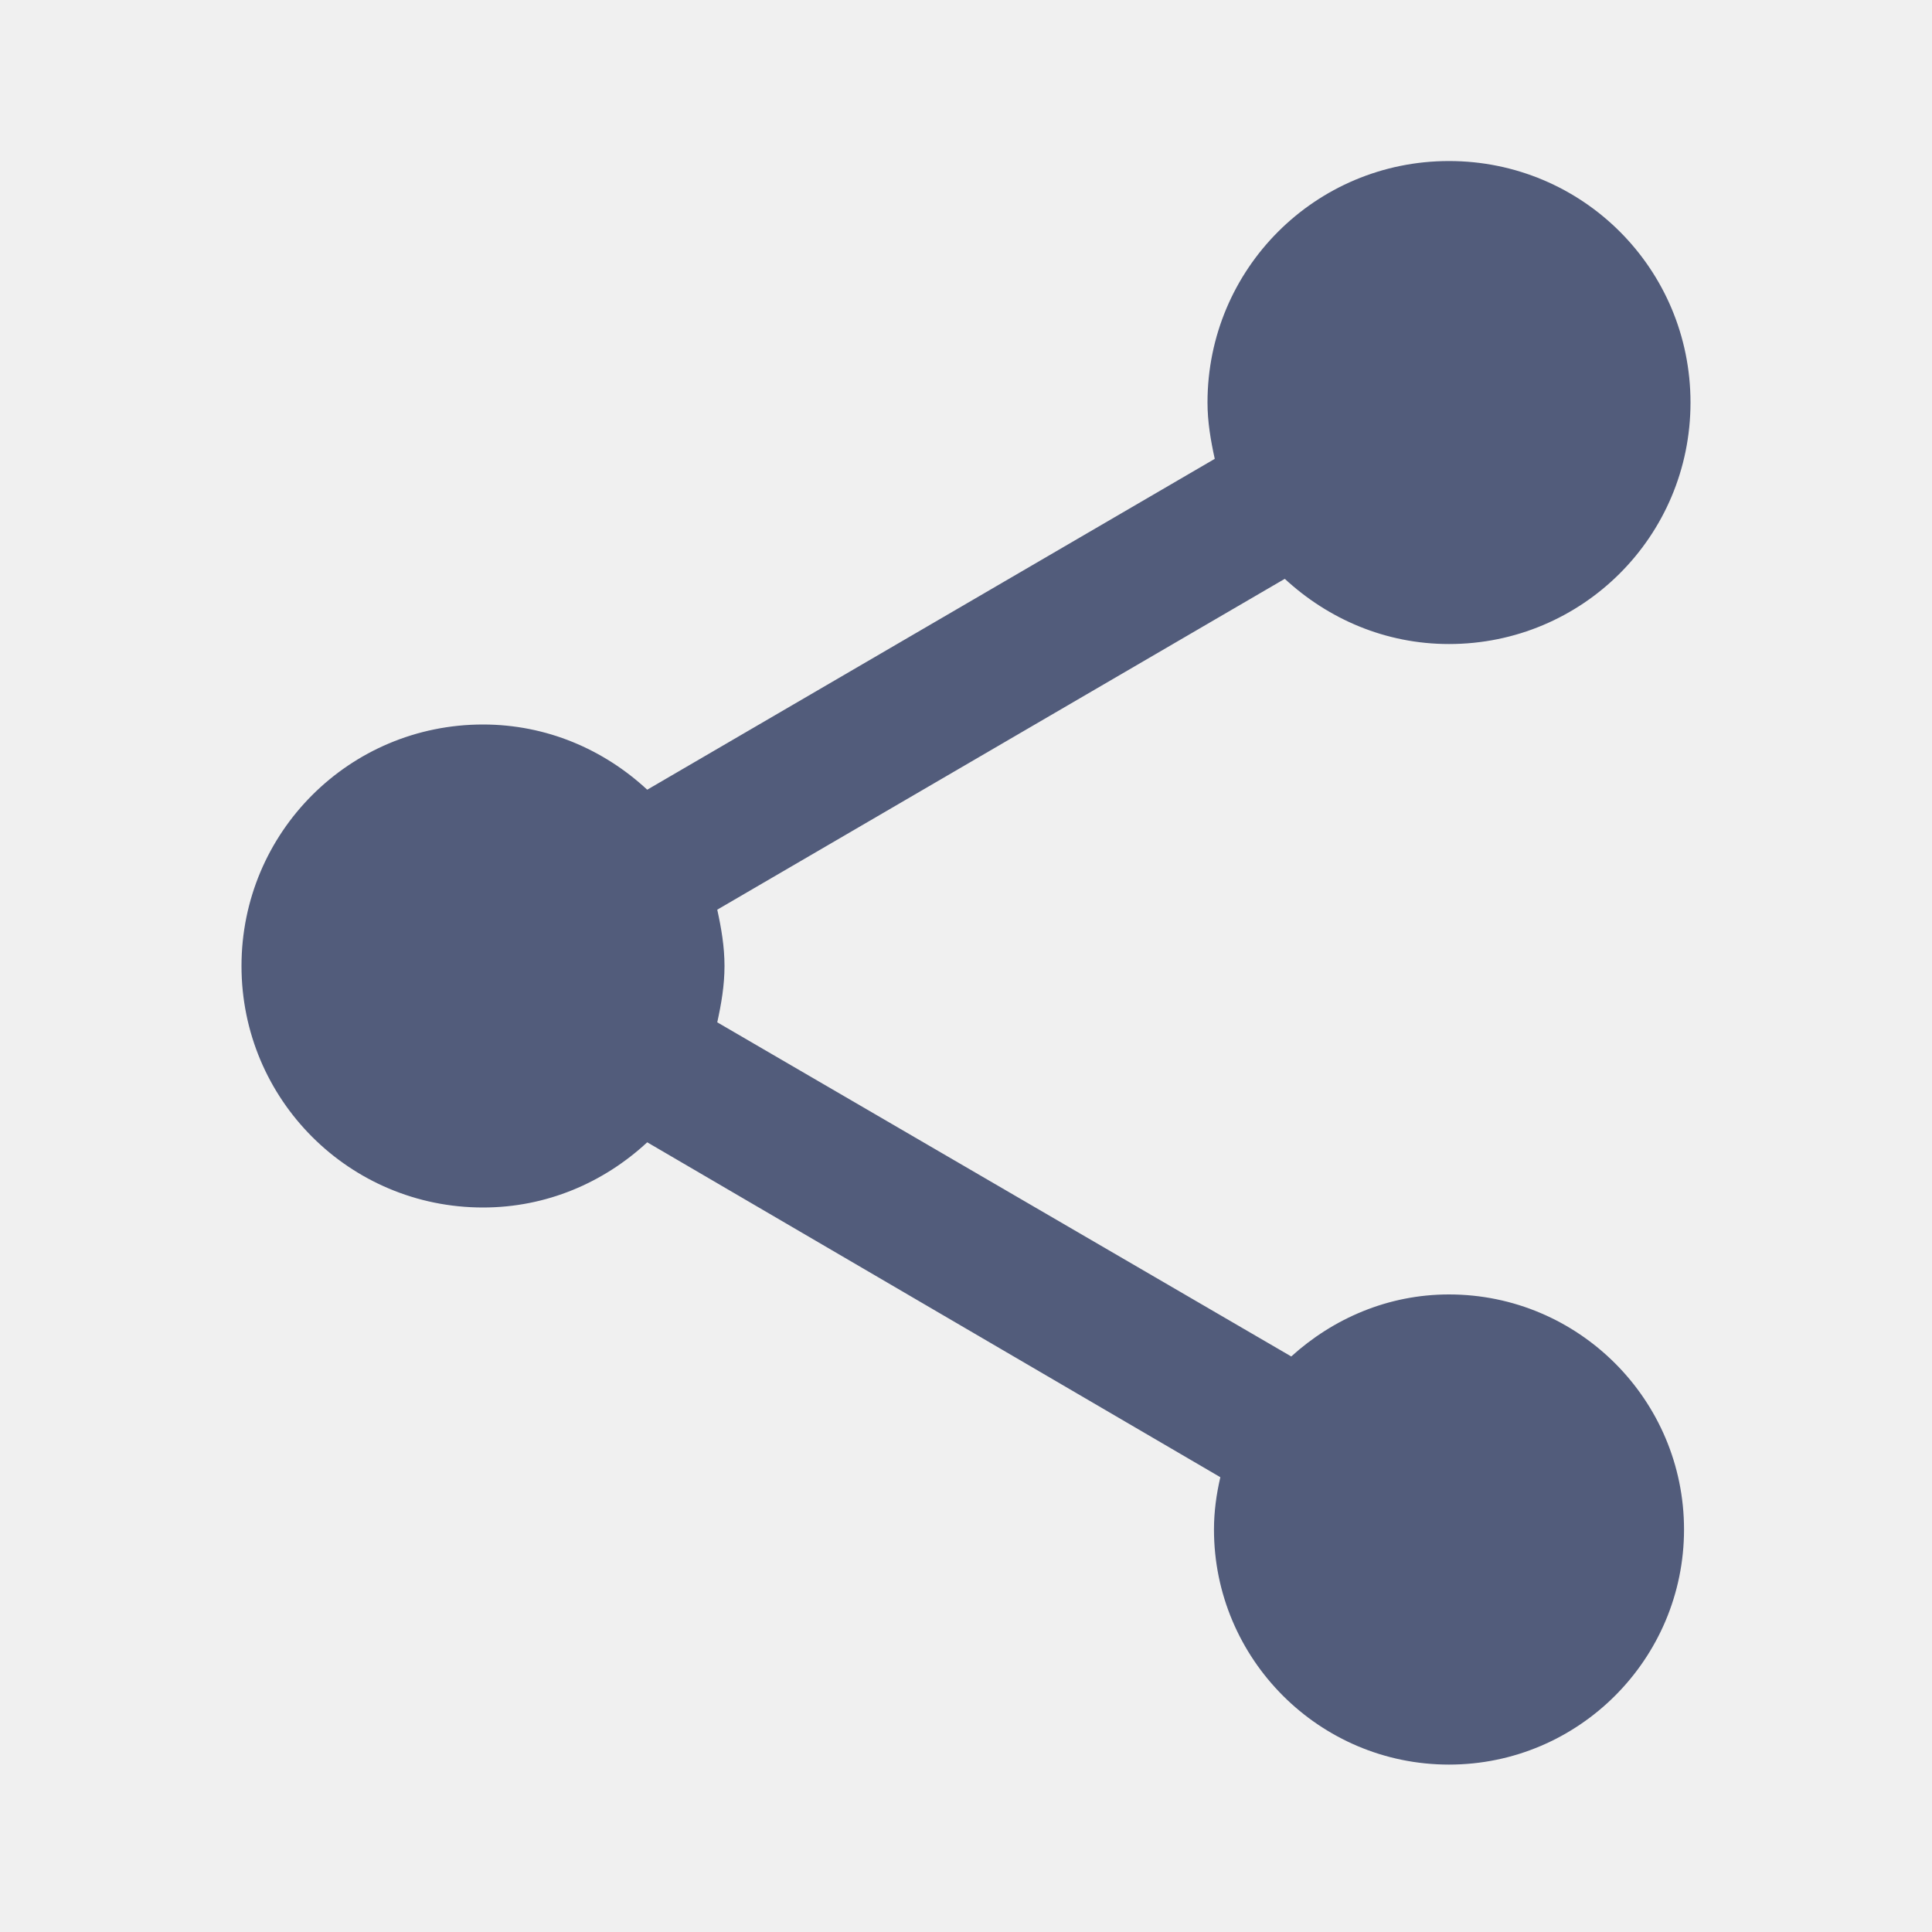
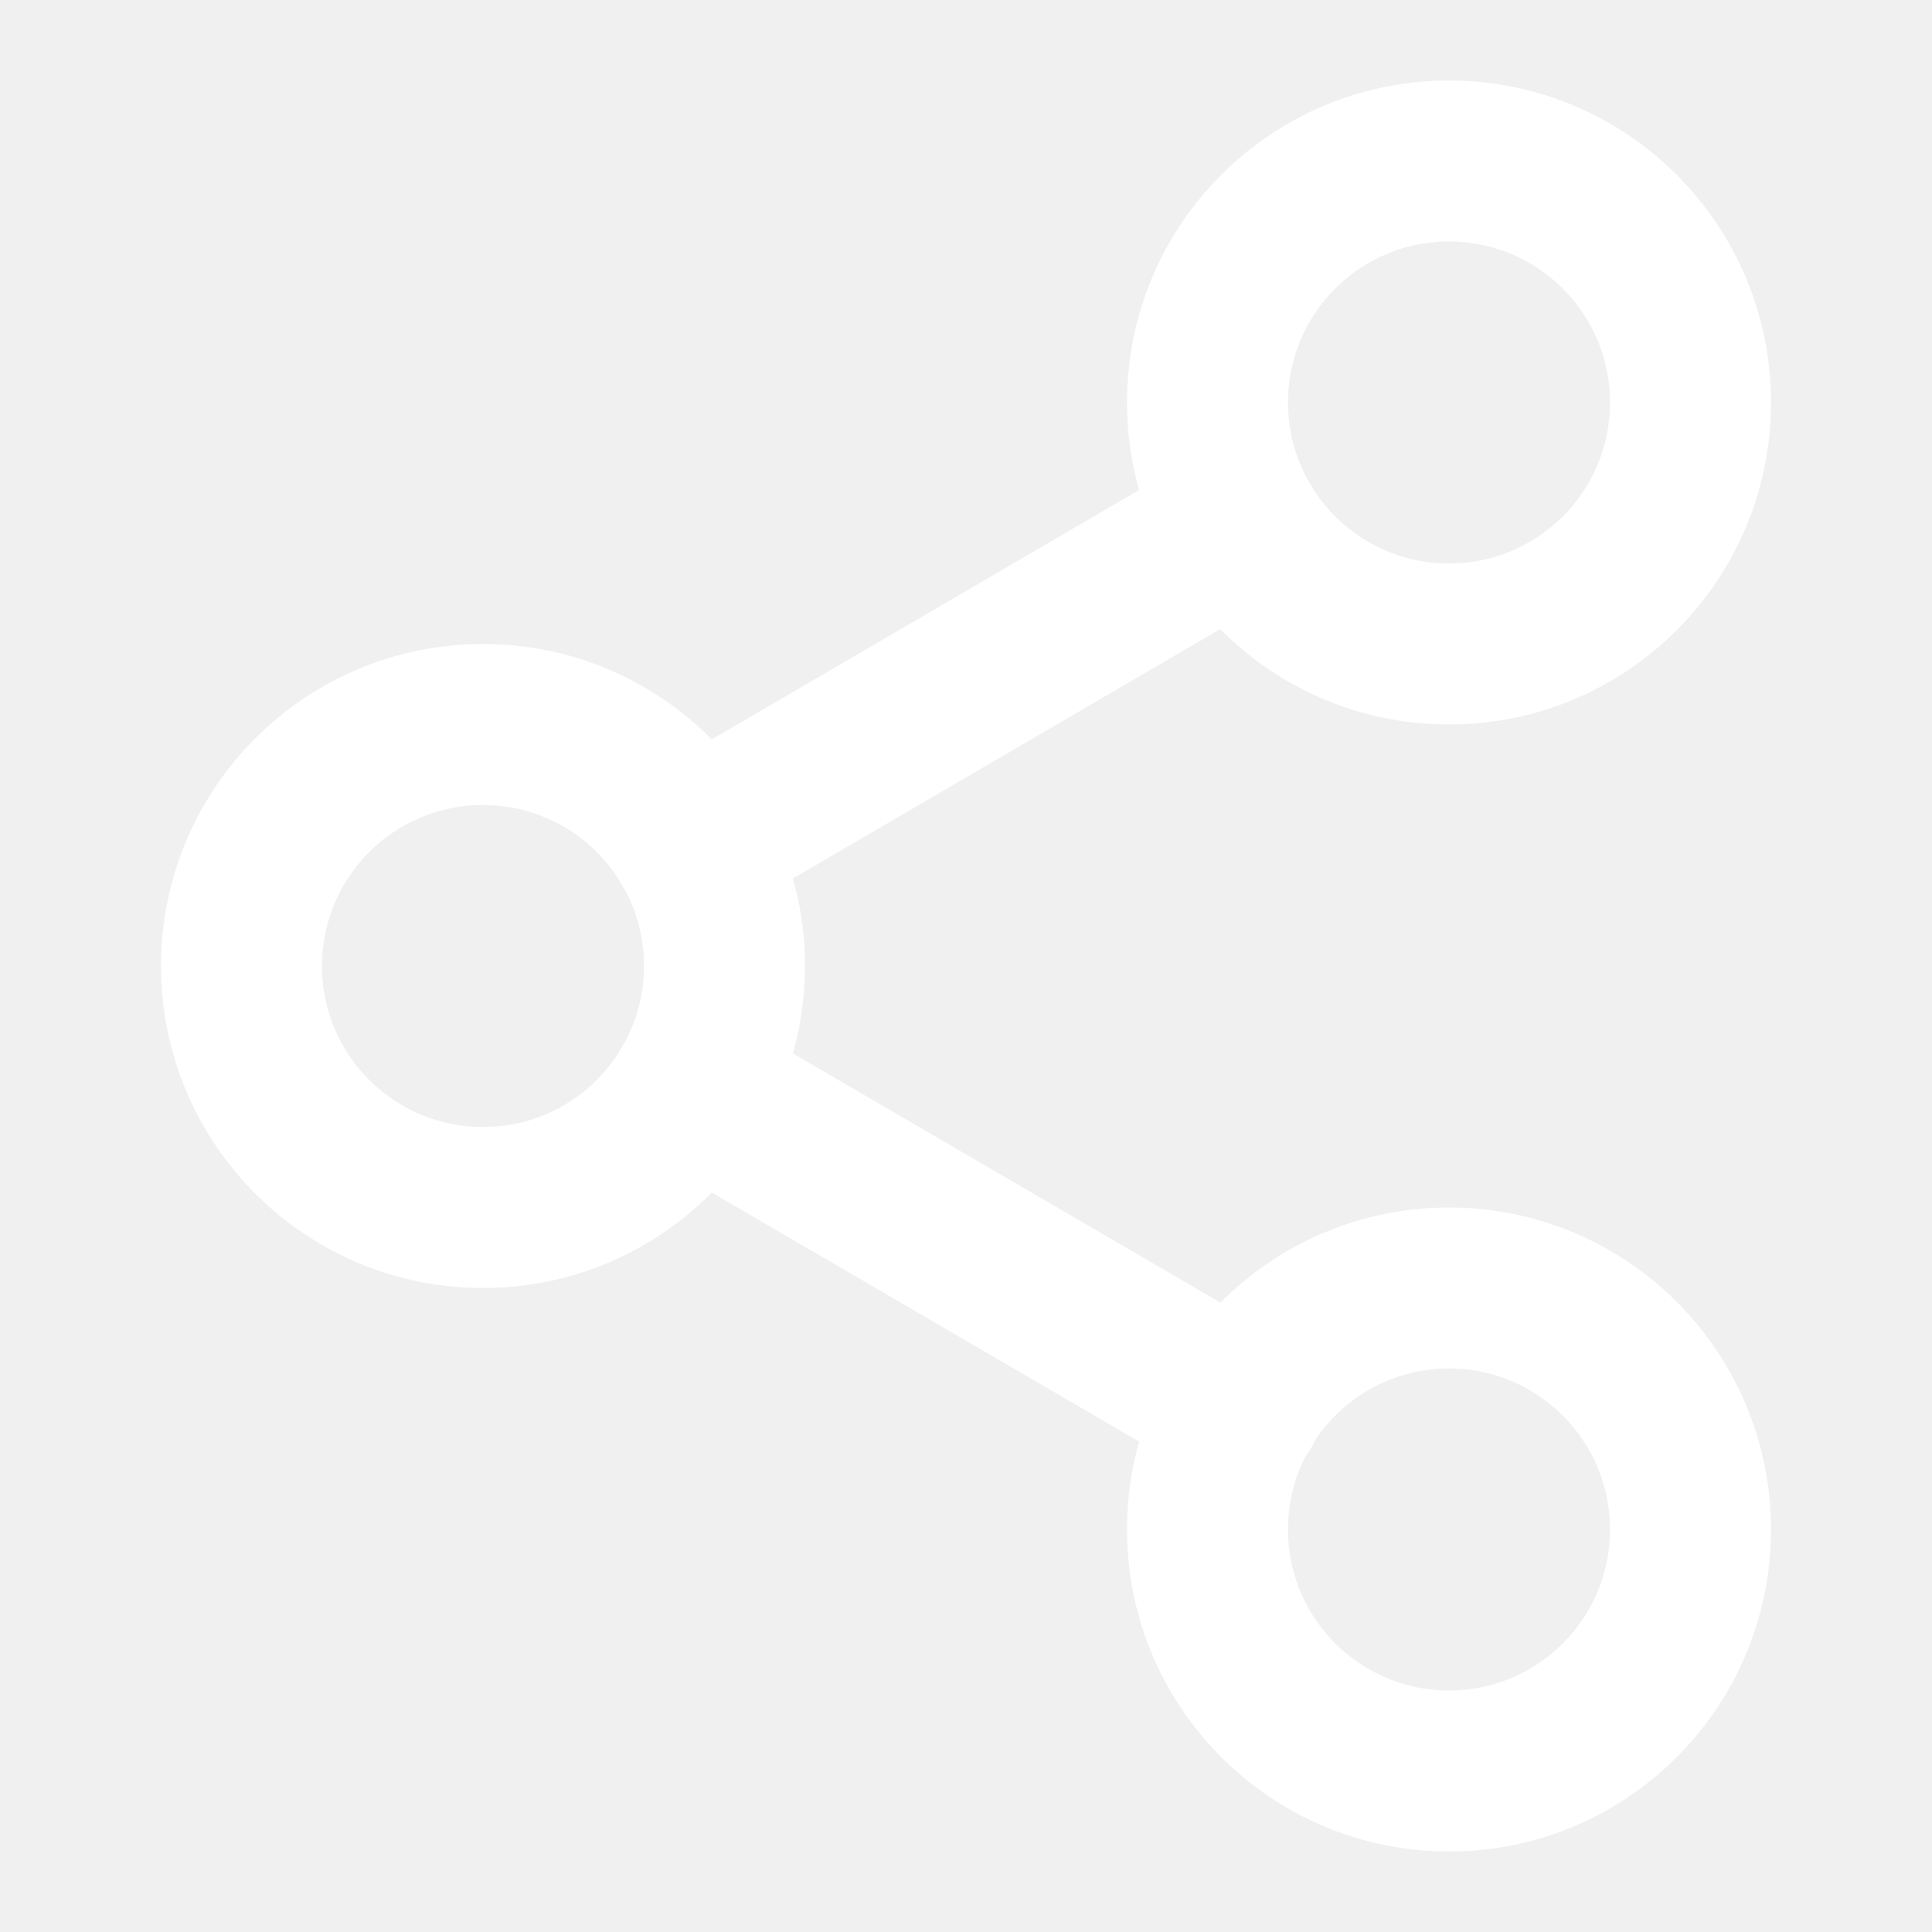
- <svg xmlns="http://www.w3.org/2000/svg" width="20" height="20" viewBox="0 0 20 20" fill="none">
-   <path fill-rule="evenodd" clip-rule="evenodd" d="M15 13.4C14.367 13.4 13.8 13.65 13.367 14.042L7.425 10.583C7.467 10.392 7.5 10.2 7.5 10C7.5 9.8 7.467 9.608 7.425 9.417L13.3 5.992C13.75 6.408 14.342 6.667 15 6.667C16.383 6.667 17.5 5.55 17.5 4.167C17.5 2.783 16.383 1.667 15 1.667C13.617 1.667 12.5 2.783 12.5 4.167C12.5 4.367 12.533 4.558 12.575 4.75L6.7 8.175C6.25 7.758 5.658 7.5 5 7.5C3.617 7.5 2.5 8.617 2.5 10C2.5 11.383 3.617 12.5 5 12.5C5.658 12.5 6.25 12.242 6.7 11.825L12.633 15.292C12.592 15.467 12.567 15.65 12.567 15.833C12.567 17.175 13.658 18.267 15 18.267C16.342 18.267 17.433 17.175 17.433 15.833C17.433 14.492 16.342 13.4 15 13.4Z" fill="#525C7B" />
+ <svg xmlns="http://www.w3.org/2000/svg" width="24" height="24" viewBox="0 0 24 24" fill="none">
+   <path d="M18 8C19.657 8 21 6.657 21 5C21 3.343 19.657 2 18 2C16.343 2 15 3.343 15 5C15 6.657 16.343 8 18 8Z" stroke="white" stroke-width="2" stroke-linecap="round" stroke-linejoin="round" />
+   <path d="M6 15C7.657 15 9 13.657 9 12C9 10.343 7.657 9 6 9C4.343 9 3 10.343 3 12C3 13.657 4.343 15 6 15Z" stroke="white" stroke-width="2" stroke-linecap="round" stroke-linejoin="round" />
+   <path d="M18 22C19.657 22 21 20.657 21 19C21 17.343 19.657 16 18 16C16.343 16 15 17.343 15 19C15 20.657 16.343 22 18 22Z" stroke="white" stroke-width="2" stroke-linecap="round" stroke-linejoin="round" />
+   <path d="M8.59 13.51L15.42 17.49" stroke="white" stroke-width="2" stroke-linecap="round" stroke-linejoin="round" />
+   <path d="M15.41 6.51L8.59 10.49" stroke="white" stroke-width="2" stroke-linecap="round" stroke-linejoin="round" />
</svg>
